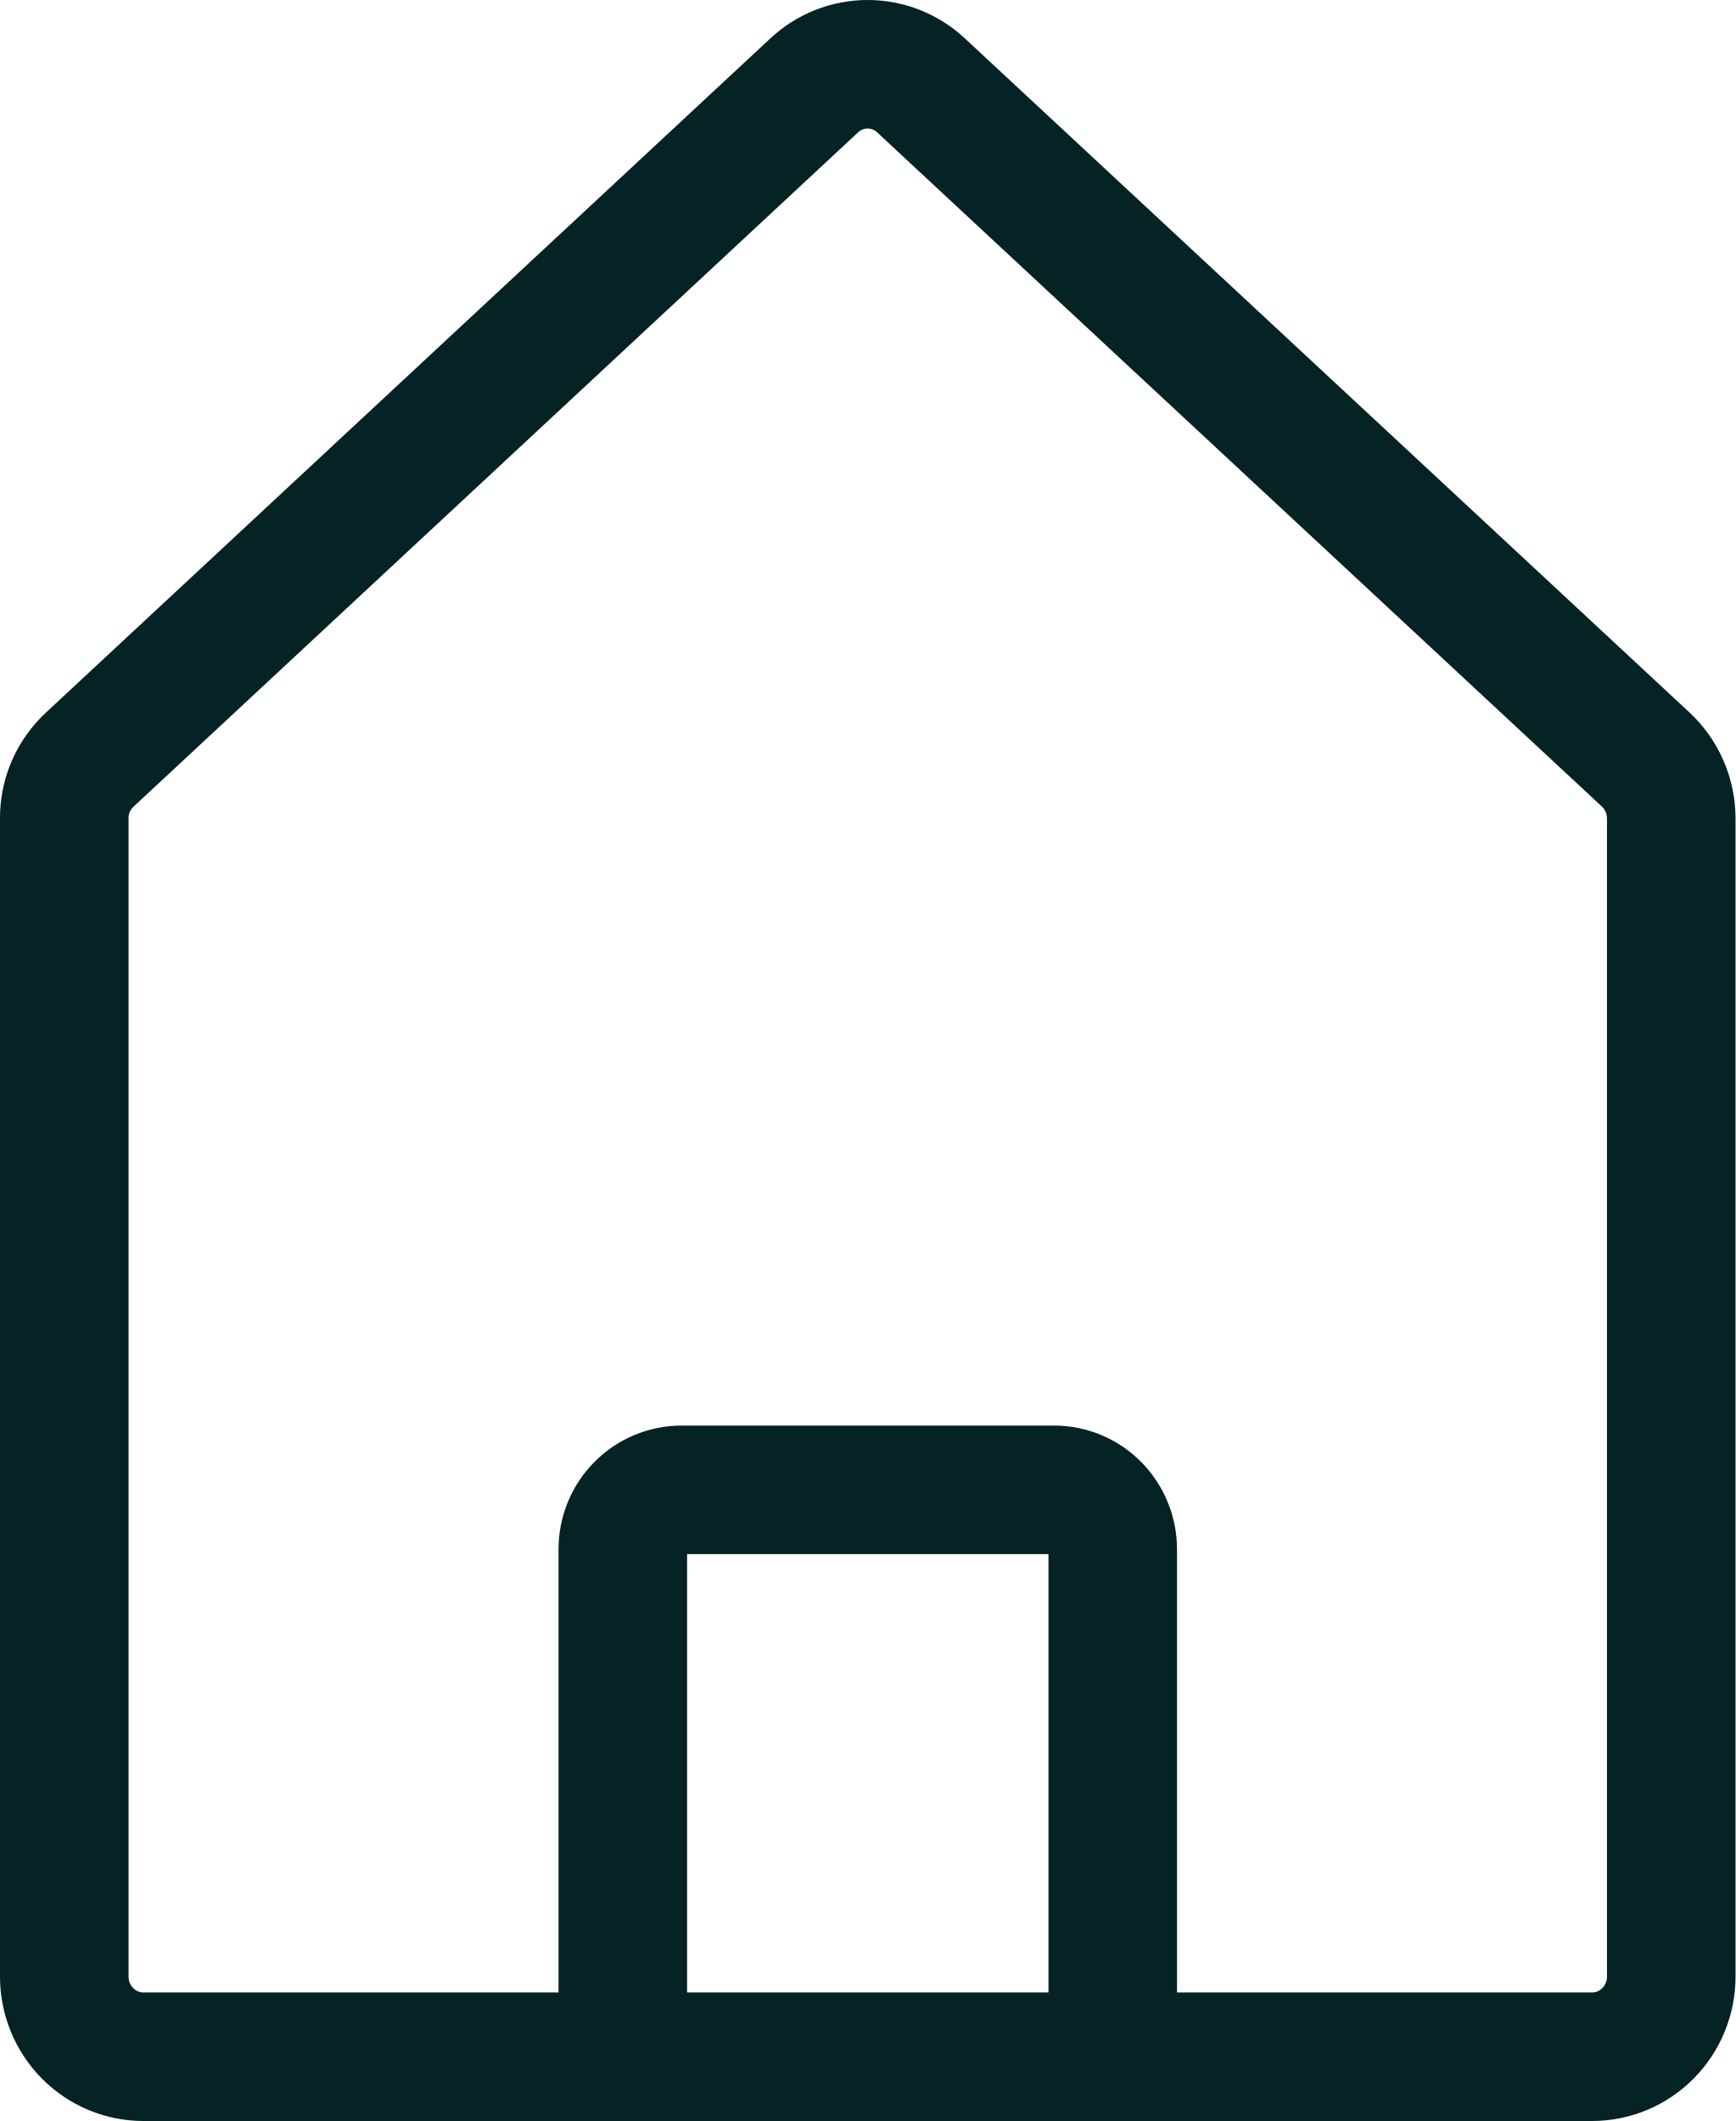
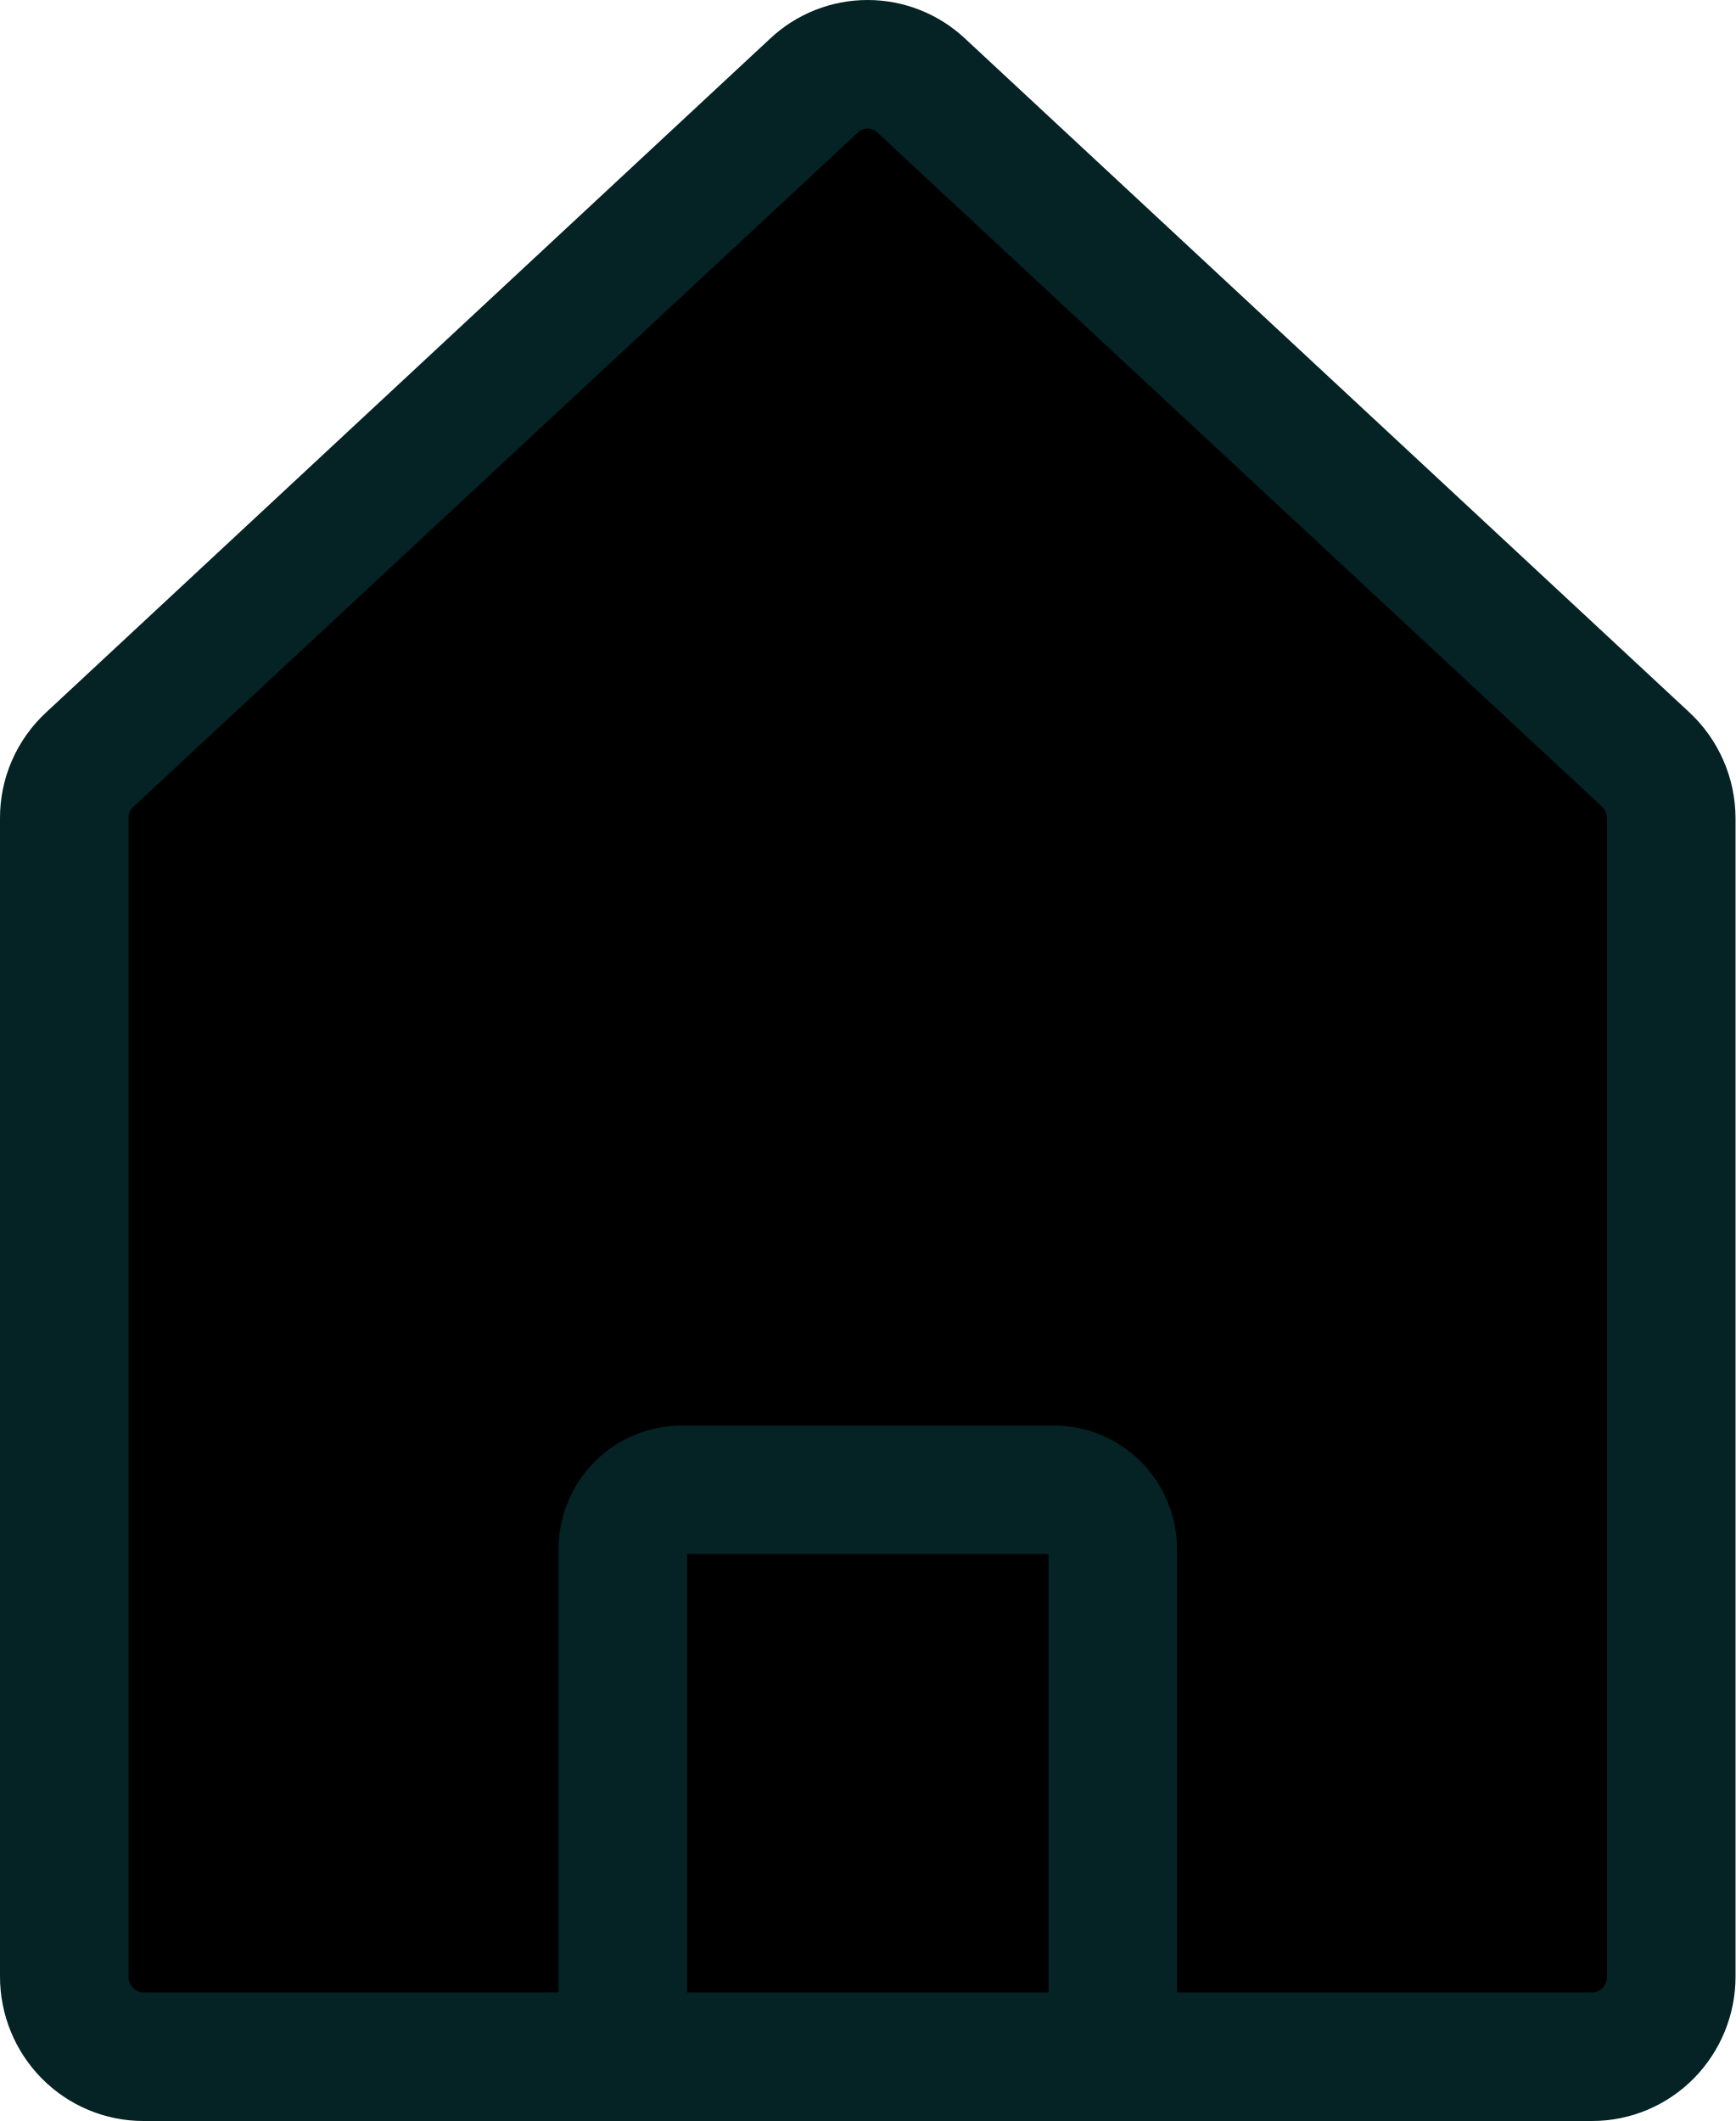
- <svg xmlns="http://www.w3.org/2000/svg" width="27" height="33" viewBox="0 0 27 33" fill="none">
+ <svg xmlns="http://www.w3.org/2000/svg" width="27" height="33" viewBox="0 0 27 33">
  <path d="M24.768 32H2.232C1.905 32 1.592 31.869 1.361 31.635C1.13 31.401 1 31.084 1 30.753V12.731C0.999 12.559 1.034 12.389 1.103 12.231C1.172 12.074 1.272 11.933 1.398 11.817L12.664 1.331C12.89 1.118 13.188 1 13.497 1C13.807 1 14.104 1.118 14.331 1.331L25.602 11.817C25.727 11.934 25.827 12.075 25.895 12.232C25.964 12.389 25.999 12.559 26 12.731V30.753C26 31.084 25.87 31.401 25.639 31.635C25.408 31.869 25.095 32 24.768 32ZM10.603 23.18H16.403C16.523 23.18 16.641 23.205 16.752 23.252C16.862 23.299 16.963 23.368 17.047 23.454C17.131 23.541 17.198 23.643 17.243 23.756C17.289 23.868 17.311 23.988 17.311 24.11V32H9.689V24.11C9.688 23.988 9.712 23.867 9.757 23.754C9.803 23.641 9.87 23.539 9.955 23.453C10.04 23.366 10.141 23.297 10.252 23.251C10.363 23.204 10.482 23.18 10.603 23.18Z" stroke="#052224" stroke-width="2" stroke-linecap="round" stroke-linejoin="round" />
</svg>
